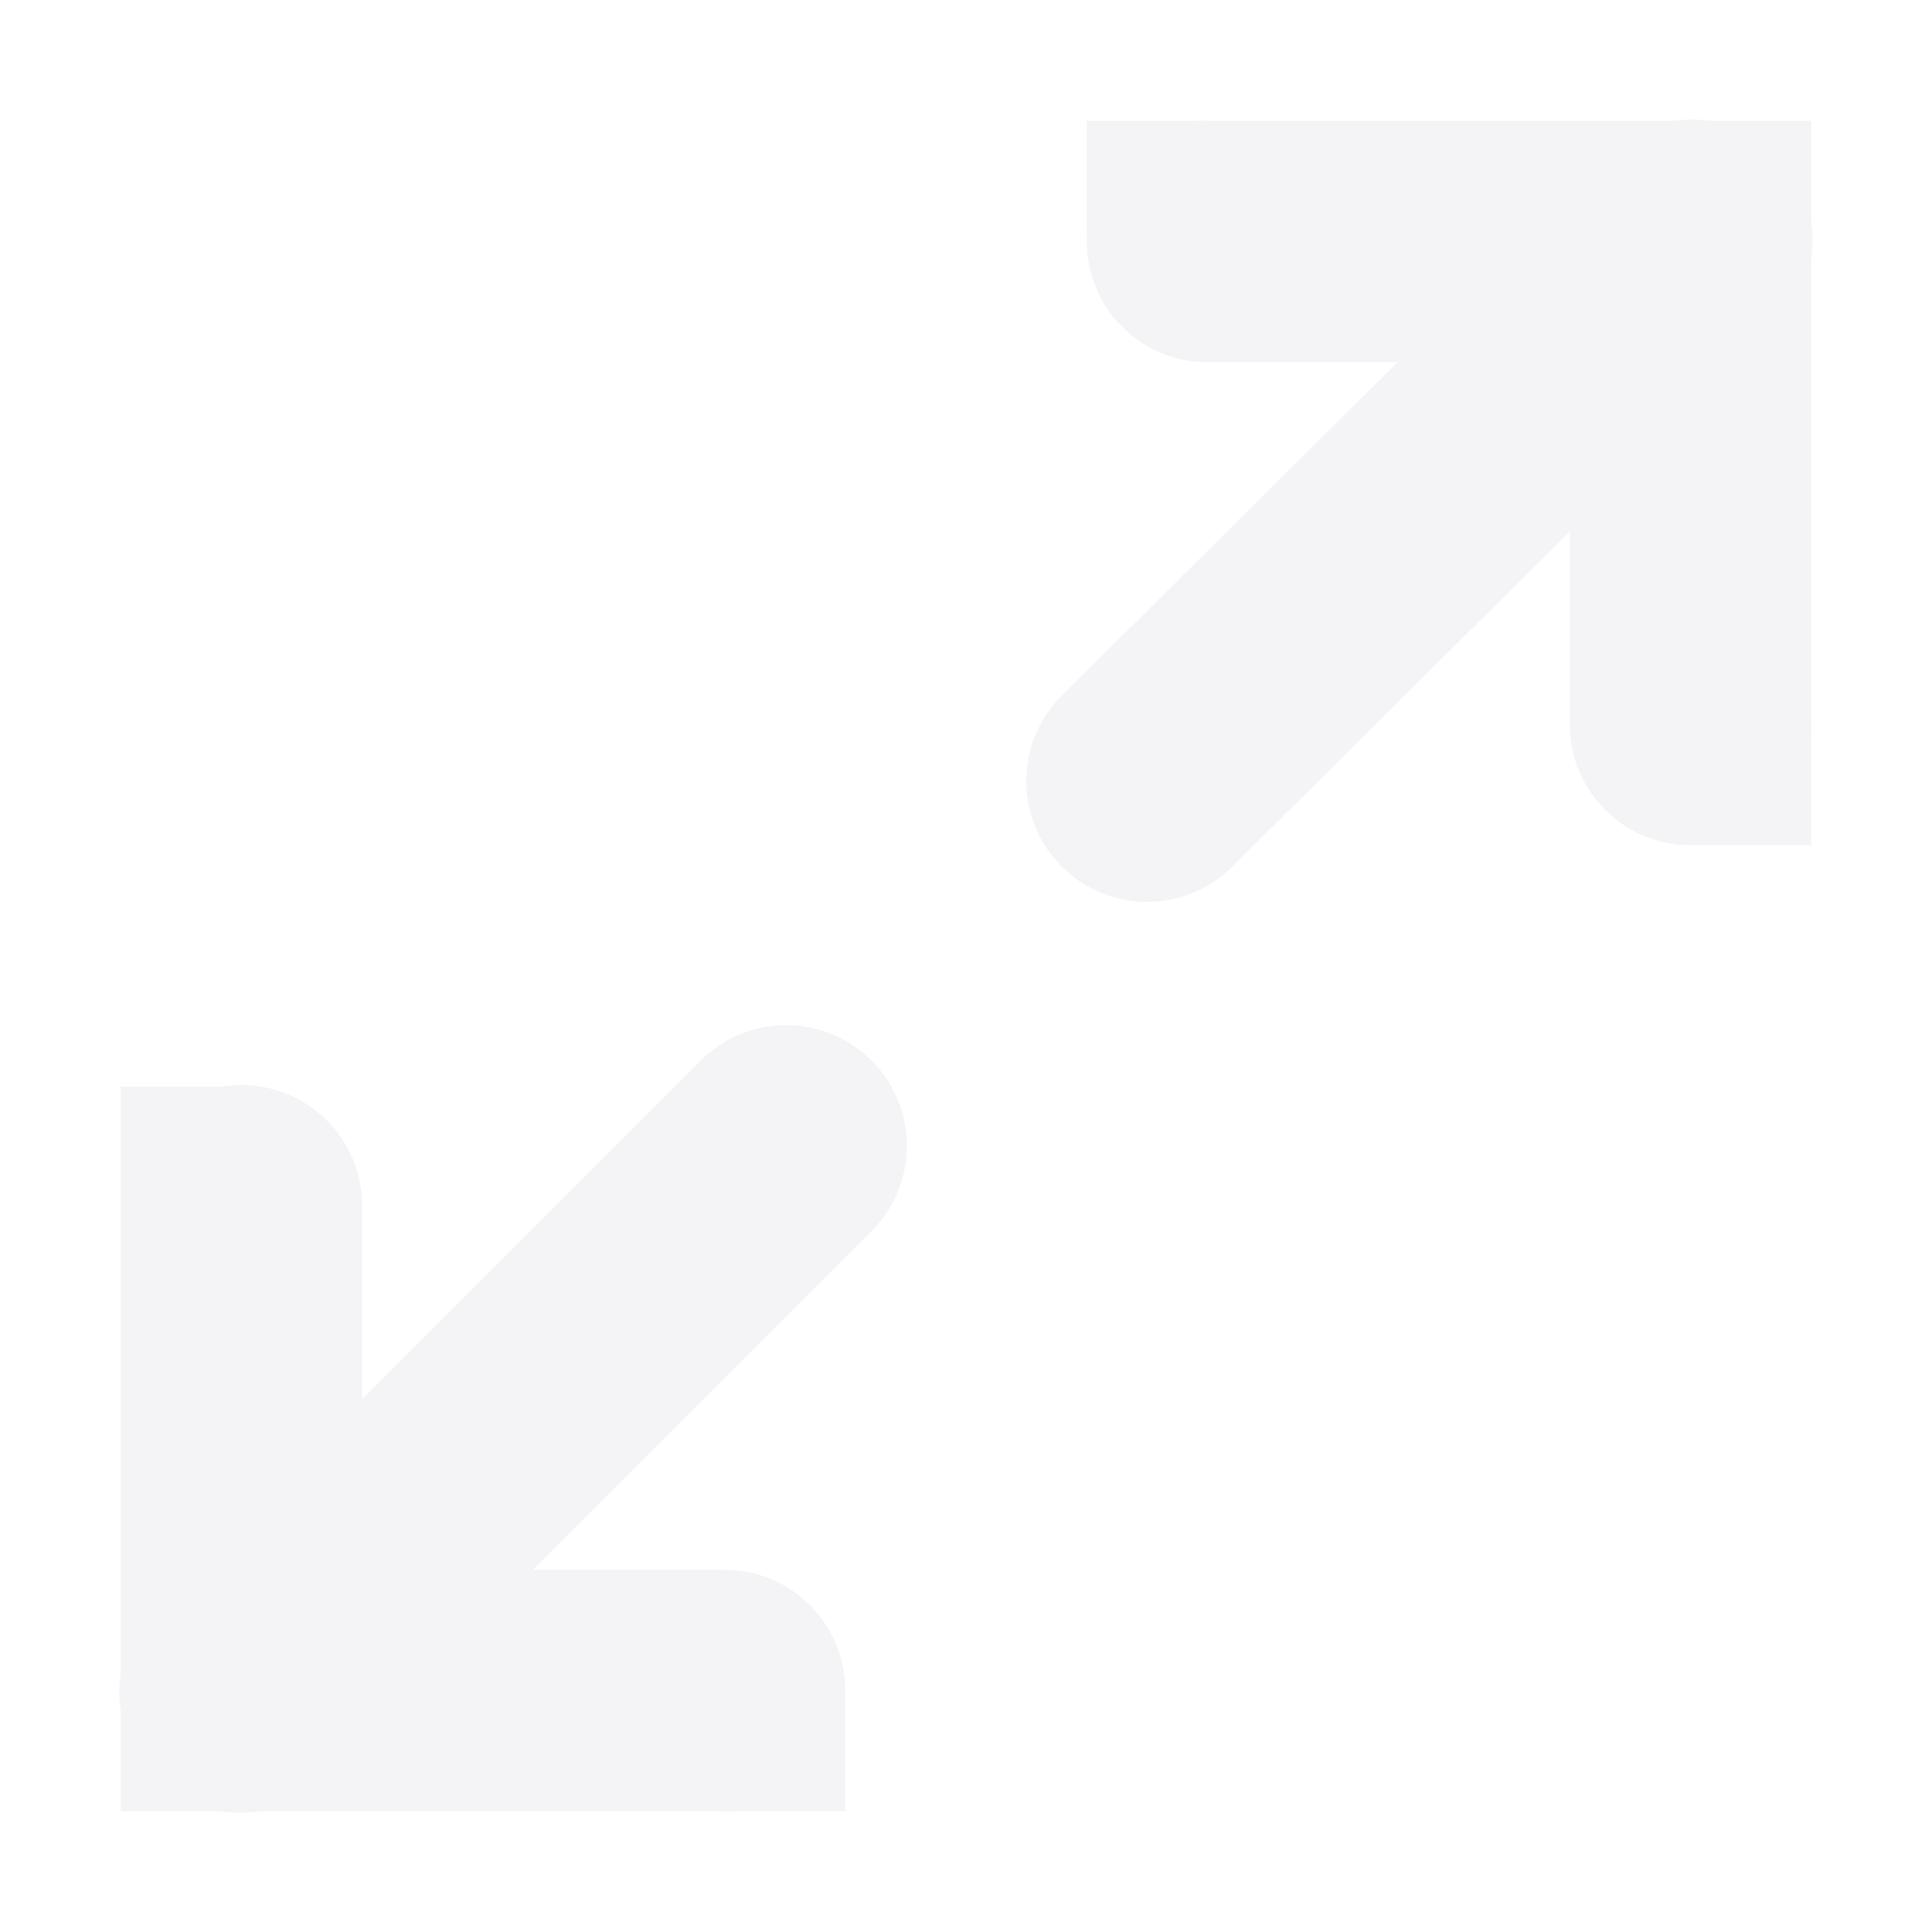
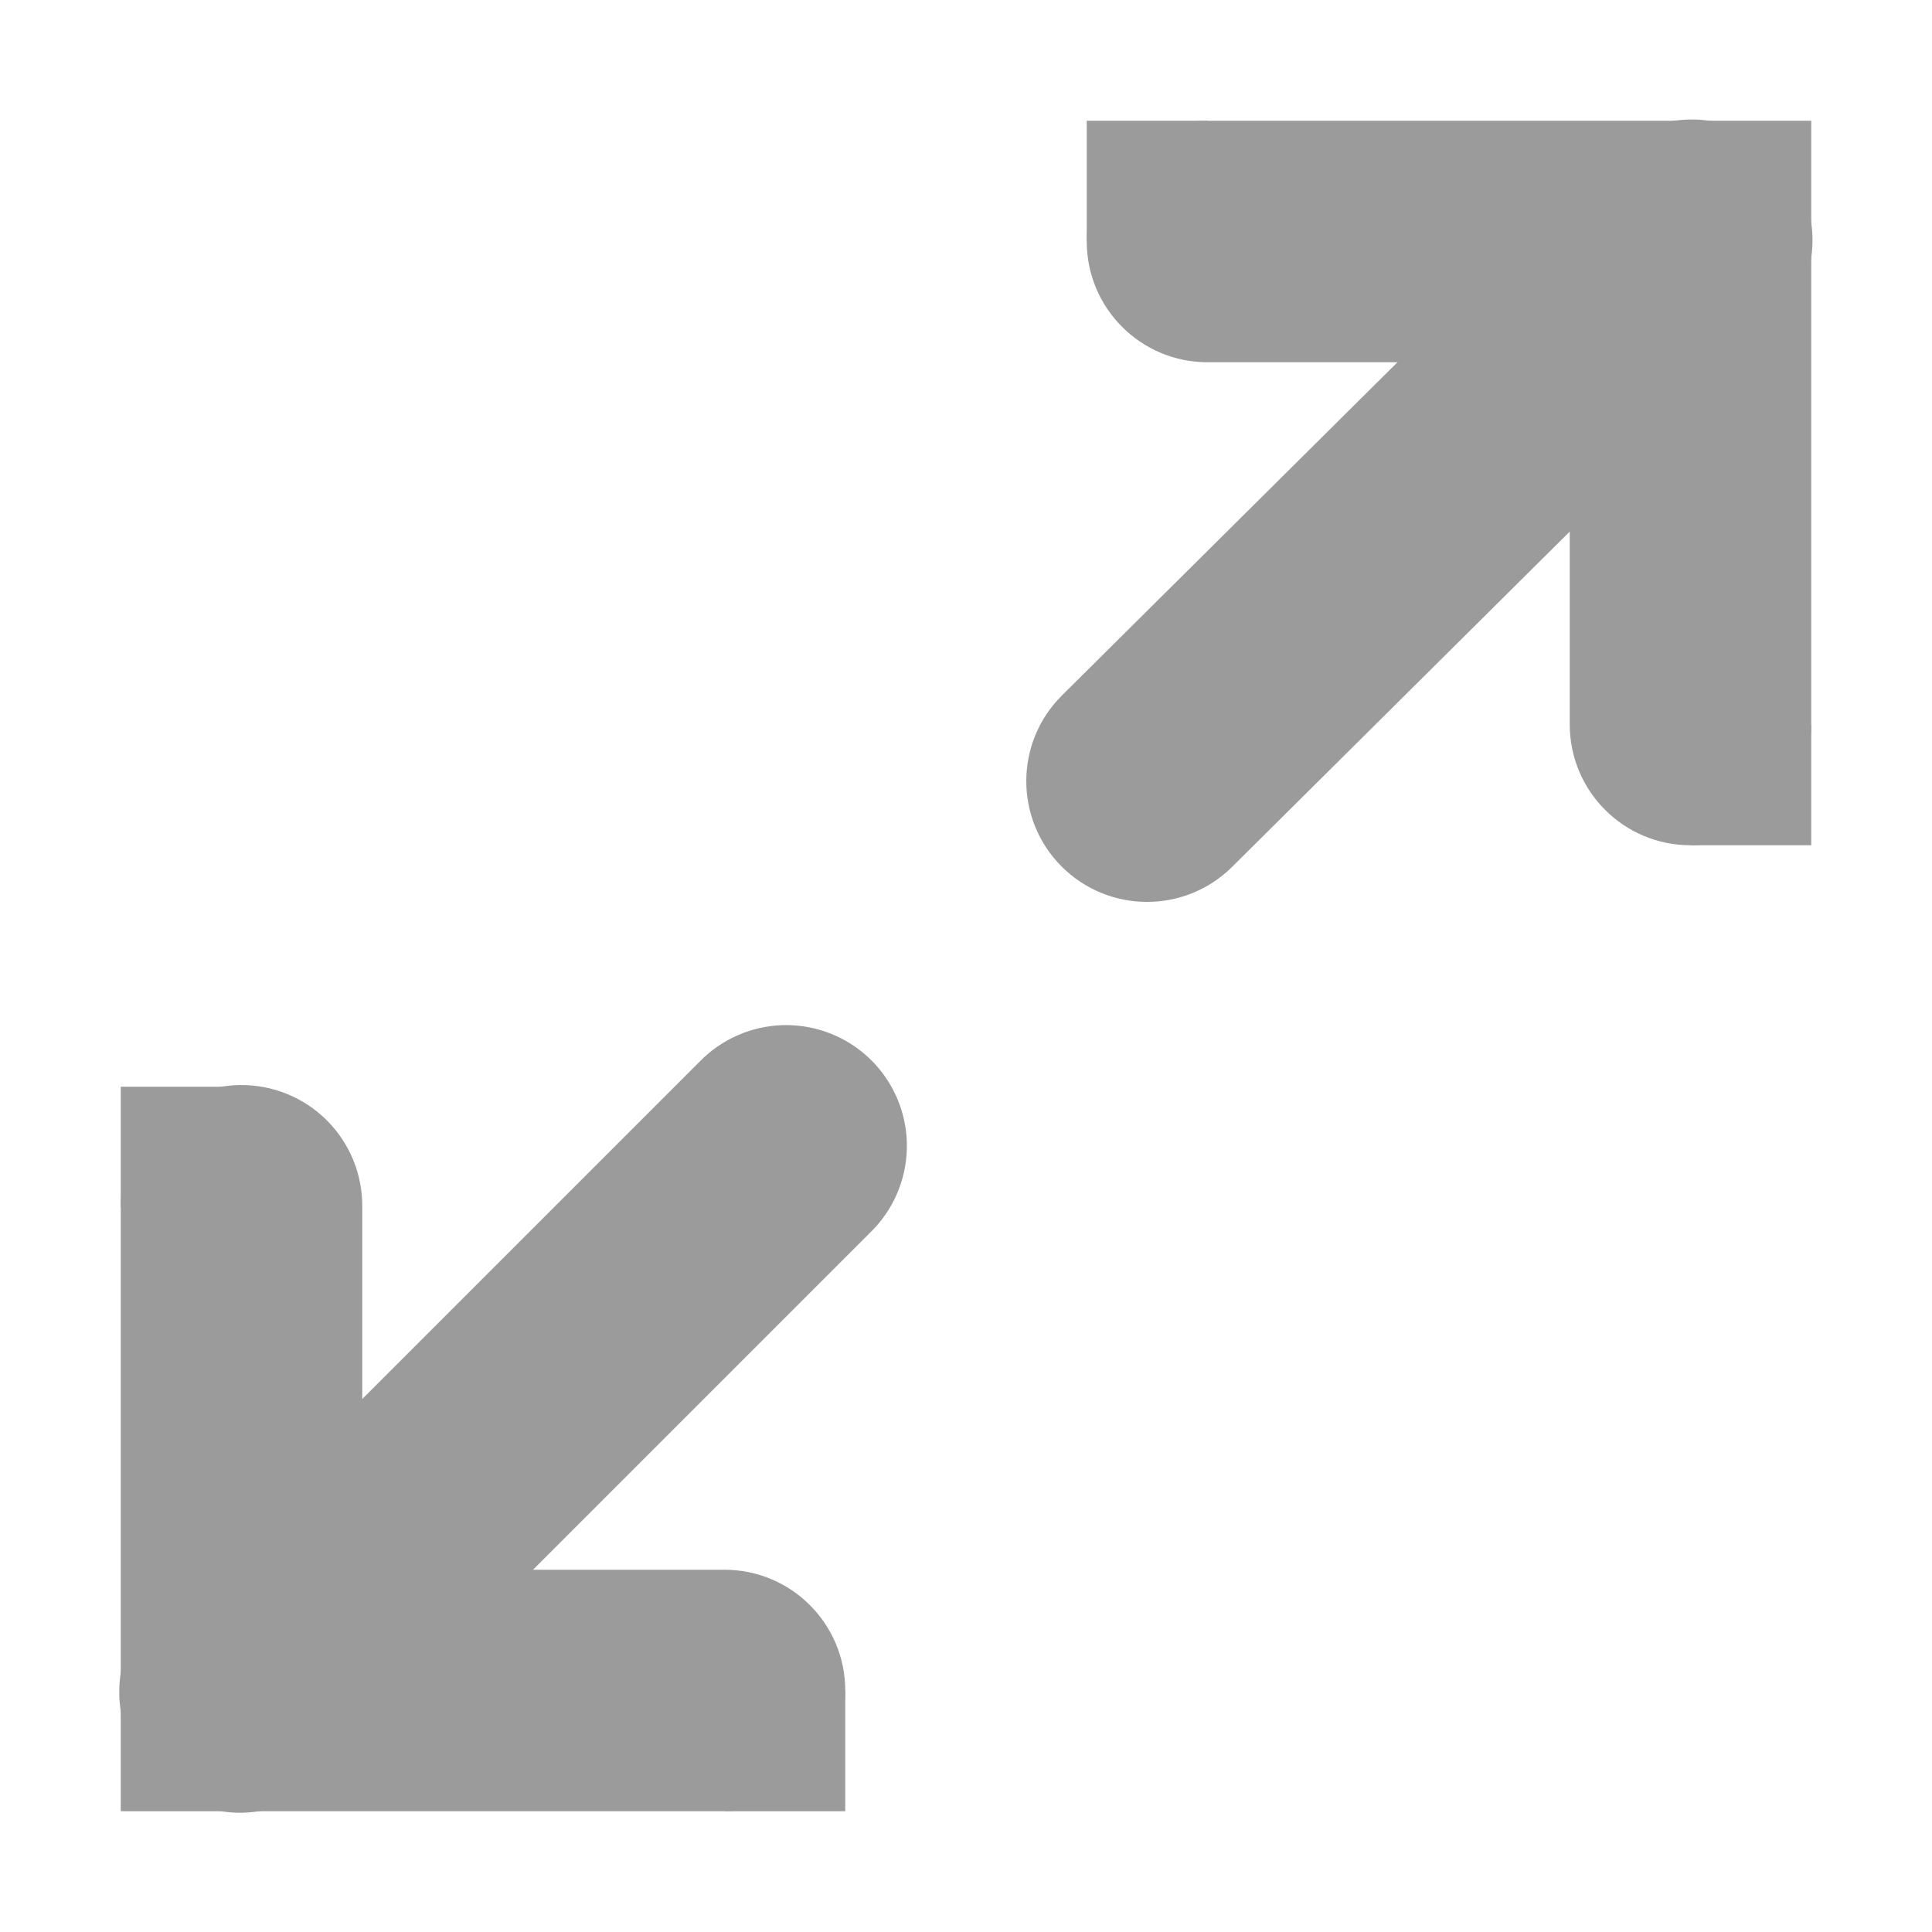
<svg xmlns="http://www.w3.org/2000/svg" width="16" height="16">
-   <g color="#17191e" fill="#f4f4f7">
-     <path d="M1.984 8.986A1 1 0 0 0 1 10v4a1 1 0 0 0 1 1h4a1 1 0 1 0 0-2H3v-3a1 1 0 0 0-1.016-1.014z" style="line-height:normal;font-variant-ligatures:normal;font-variant-position:normal;font-variant-caps:normal;font-variant-numeric:normal;font-variant-alternates:normal;font-feature-settings:normal;text-indent:0;text-align:start;text-decoration-line:none;text-decoration-style:solid;text-decoration-color:#17191e;text-transform:none;text-orientation:mixed;shape-padding:0;isolation:auto;mix-blend-mode:normal;marker:none" font-weight="400" font-family="sans-serif" white-space="normal" overflow="visible" />
-     <path d="M6.48 8.49a1 1 0 0 0-.687.303l-4.5 4.5a1 1 0 1 0 1.414 1.414l4.5-4.5A1 1 0 0 0 6.48 8.49z" style="line-height:normal;font-variant-ligatures:normal;font-variant-position:normal;font-variant-caps:normal;font-variant-numeric:normal;font-variant-alternates:normal;font-feature-settings:normal;text-indent:0;text-align:start;text-decoration-line:none;text-decoration-style:solid;text-decoration-color:#17191e;text-transform:none;text-orientation:mixed;shape-padding:0;isolation:auto;mix-blend-mode:normal;marker:none" font-weight="400" font-family="sans-serif" white-space="normal" overflow="visible" />
+   <g color="#000" fill="#9b9b9b">
+     <path d="M1.984 8.986A1 1 0 0 0 1 10v4a1 1 0 0 0 1 1h4a1 1 0 1 0 0-2H3v-3a1 1 0 0 0-1.016-1.014z" style="line-height:normal;font-variant-ligatures:normal;font-variant-position:normal;font-variant-caps:normal;font-variant-numeric:normal;font-variant-alternates:normal;font-feature-settings:normal;text-indent:0;text-align:start;text-decoration-line:none;text-decoration-style:solid;text-decoration-color:#000;text-transform:none;text-orientation:mixed;shape-padding:0;isolation:auto;mix-blend-mode:normal;marker:none" font-weight="400" font-family="sans-serif" white-space="normal" overflow="visible" />
+     <path d="M6.48 8.49a1 1 0 0 0-.687.303l-4.5 4.5a1 1 0 1 0 1.414 1.414l4.5-4.5A1 1 0 0 0 6.48 8.49z" style="line-height:normal;font-variant-ligatures:normal;font-variant-position:normal;font-variant-caps:normal;font-variant-numeric:normal;font-variant-alternates:normal;font-feature-settings:normal;text-indent:0;text-align:start;text-decoration-line:none;text-decoration-style:solid;text-decoration-color:#000;text-transform:none;text-orientation:mixed;shape-padding:0;isolation:auto;mix-blend-mode:normal;marker:none" font-weight="400" font-family="sans-serif" white-space="normal" overflow="visible" />
    <path d="M1 14h1v1H1z" style="marker:none" overflow="visible" />
-     <path d="M10 1a1 1 0 1 0 0 2h3v3a1 1 0 1 0 2 0V2a1 1 0 0 0-1-1z" style="line-height:normal;font-variant-ligatures:normal;font-variant-position:normal;font-variant-caps:normal;font-variant-numeric:normal;font-variant-alternates:normal;font-feature-settings:normal;text-indent:0;text-align:start;text-decoration-line:none;text-decoration-style:solid;text-decoration-color:#17191e;text-transform:none;text-orientation:mixed;shape-padding:0;isolation:auto;mix-blend-mode:normal;marker:none" font-weight="400" font-family="sans-serif" white-space="normal" overflow="visible" />
+     <path d="M10 1a1 1 0 1 0 0 2h3v3a1 1 0 1 0 2 0V2a1 1 0 0 0-1-1z" style="line-height:normal;font-variant-ligatures:normal;font-variant-position:normal;font-variant-caps:normal;font-variant-numeric:normal;font-variant-alternates:normal;font-feature-settings:normal;text-indent:0;text-align:start;text-decoration-line:none;text-decoration-style:solid;text-decoration-color:#000;text-transform:none;text-orientation:mixed;shape-padding:0;isolation:auto;mix-blend-mode:normal;marker:none" font-weight="400" font-family="sans-serif" white-space="normal" overflow="visible" />
    <path d="M14 1h1v1h-1z" style="marker:none" overflow="visible" />
-     <path d="M13.984.99a1 1 0 0 0-.69.301l-4.5 4.469a1 1 0 1 0 1.411 1.418l4.5-4.469a1 1 0 0 0-.72-1.719z" style="line-height:normal;font-variant-ligatures:normal;font-variant-position:normal;font-variant-caps:normal;font-variant-numeric:normal;font-variant-alternates:normal;font-feature-settings:normal;text-indent:0;text-align:start;text-decoration-line:none;text-decoration-style:solid;text-decoration-color:#17191e;text-transform:none;text-orientation:mixed;shape-padding:0;isolation:auto;mix-blend-mode:normal;marker:none" font-weight="400" font-family="sans-serif" white-space="normal" overflow="visible" />
+     <path d="M13.984.99a1 1 0 0 0-.69.301l-4.5 4.469a1 1 0 1 0 1.411 1.418l4.5-4.469a1 1 0 0 0-.72-1.719z" style="line-height:normal;font-variant-ligatures:normal;font-variant-position:normal;font-variant-caps:normal;font-variant-numeric:normal;font-variant-alternates:normal;font-feature-settings:normal;text-indent:0;text-align:start;text-decoration-line:none;text-decoration-style:solid;text-decoration-color:#000;text-transform:none;text-orientation:mixed;shape-padding:0;isolation:auto;mix-blend-mode:normal;marker:none" font-weight="400" font-family="sans-serif" white-space="normal" overflow="visible" />
    <path d="M1 9h1v1H1zM6 14h1v1H6zM14 6h1v1h-1zM9 1h1v1H9z" style="marker:none" overflow="visible" />
  </g>
</svg>
